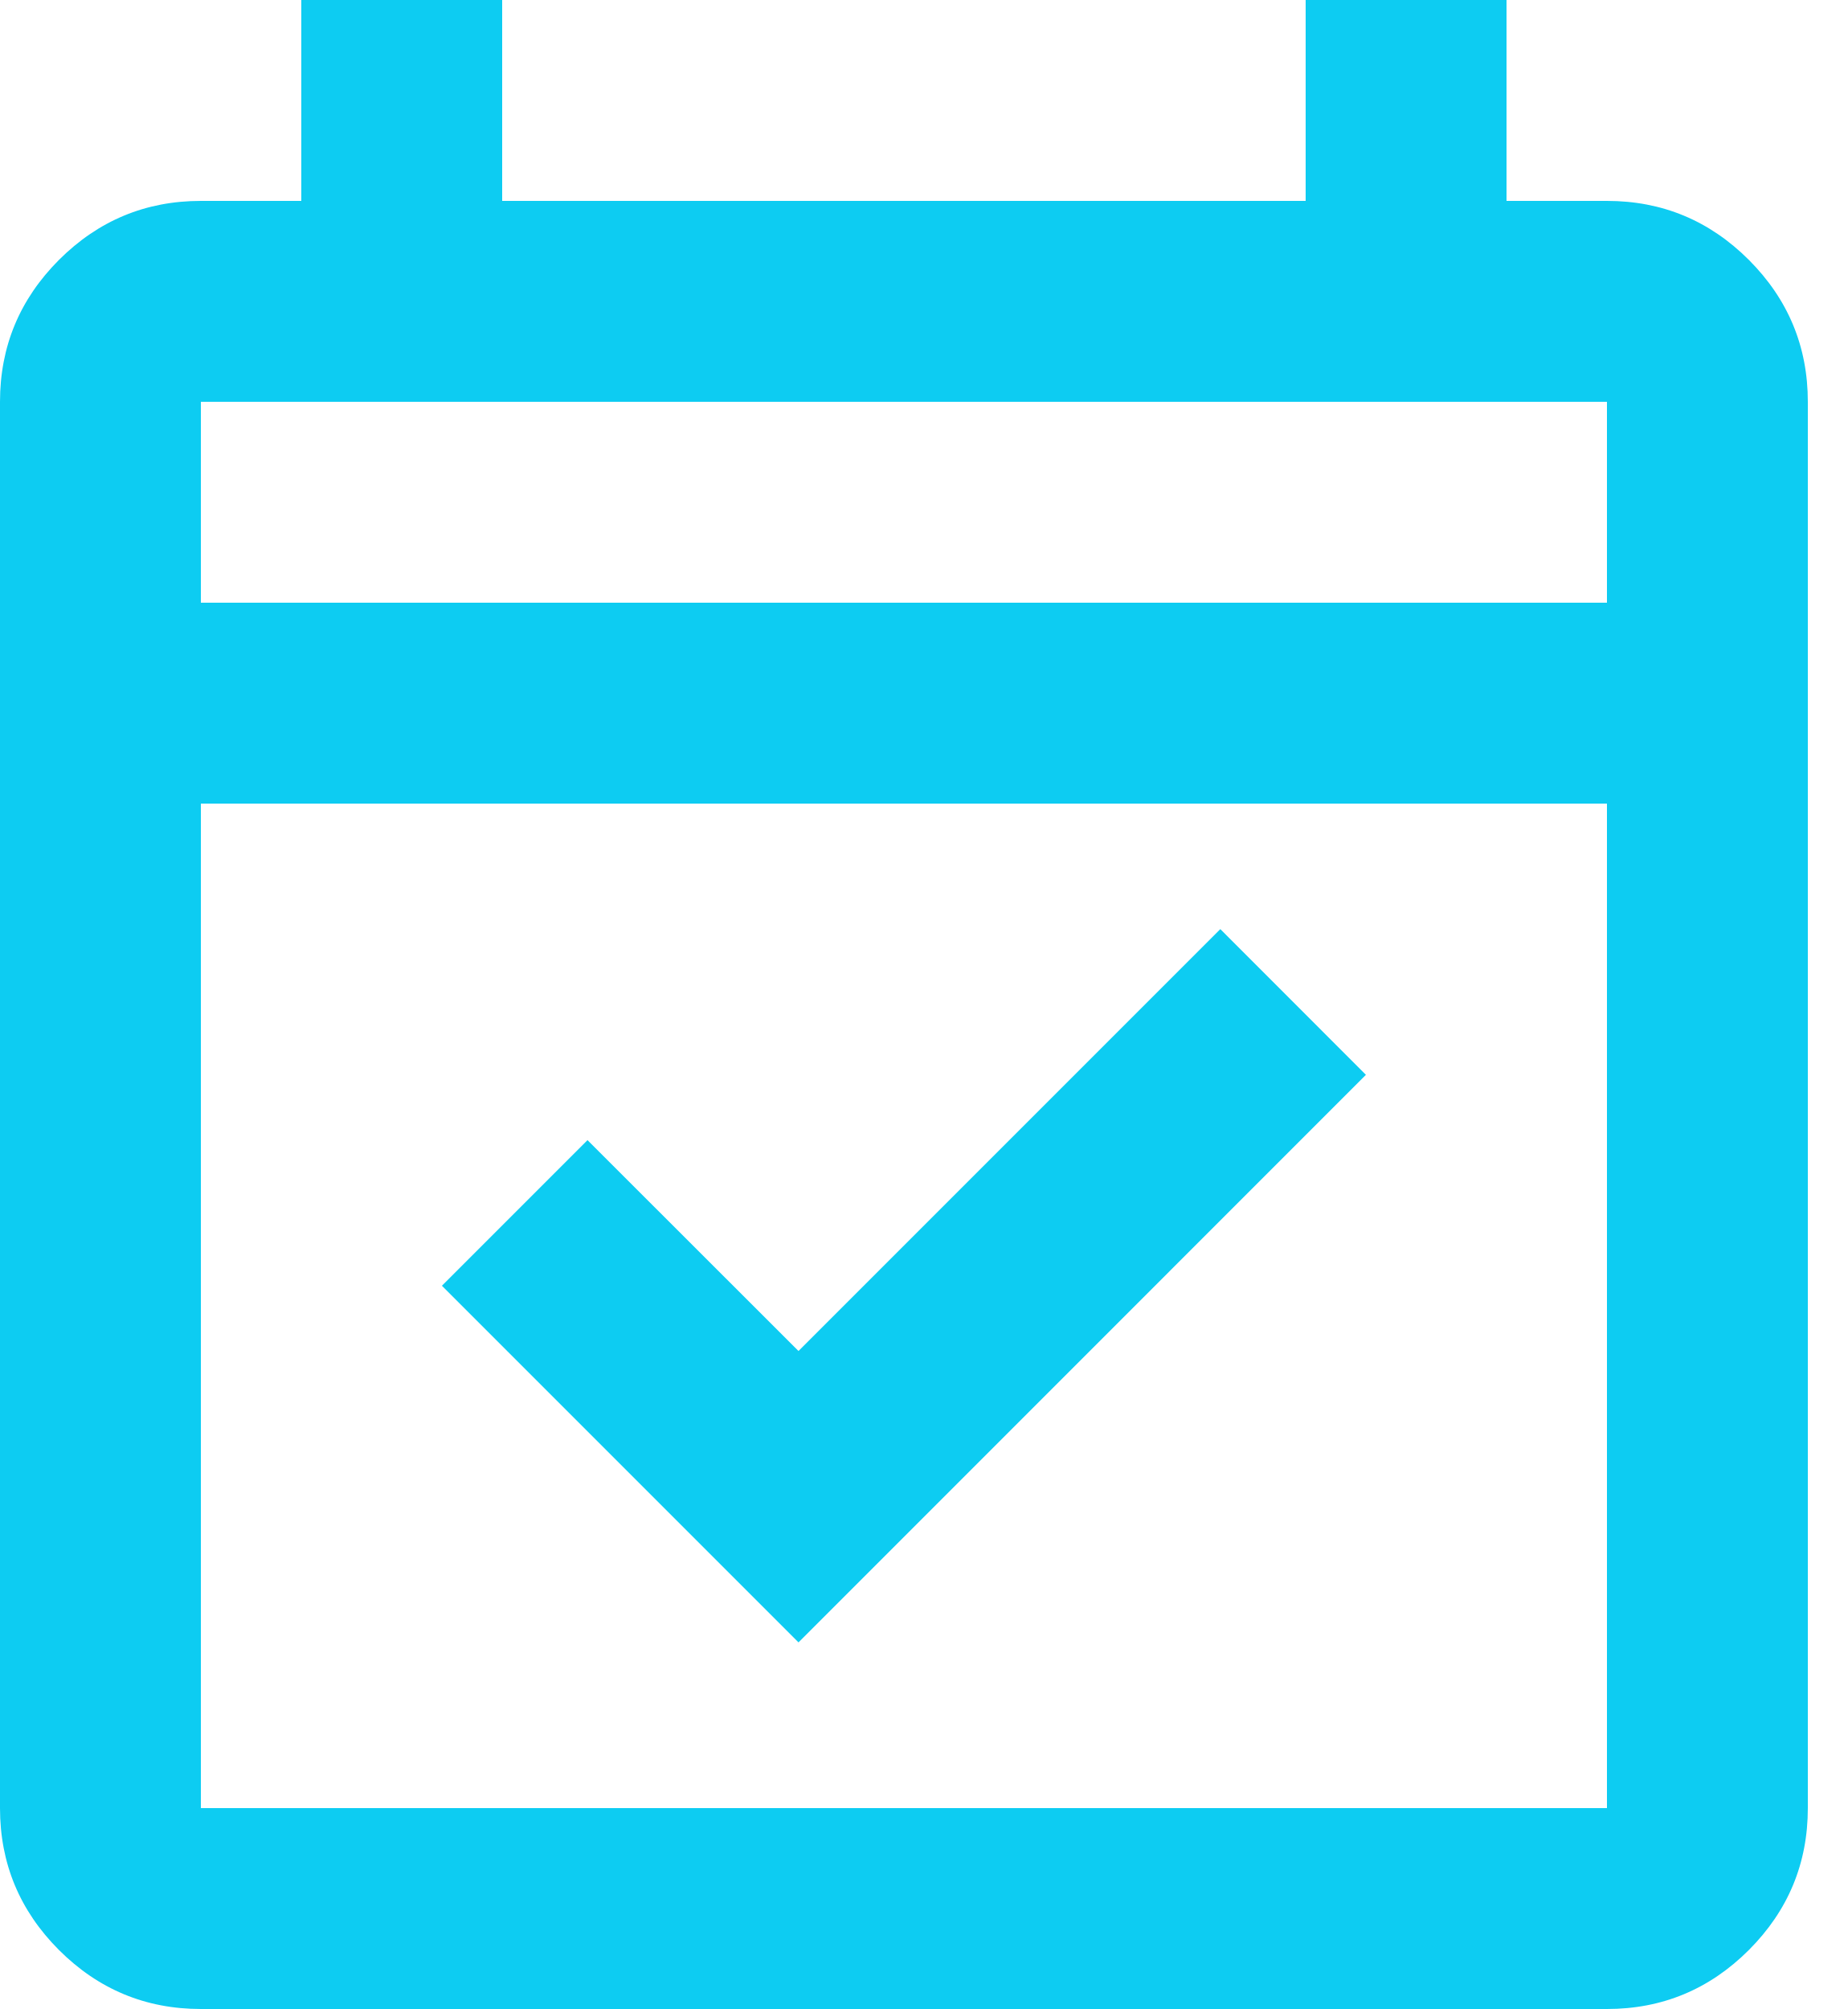
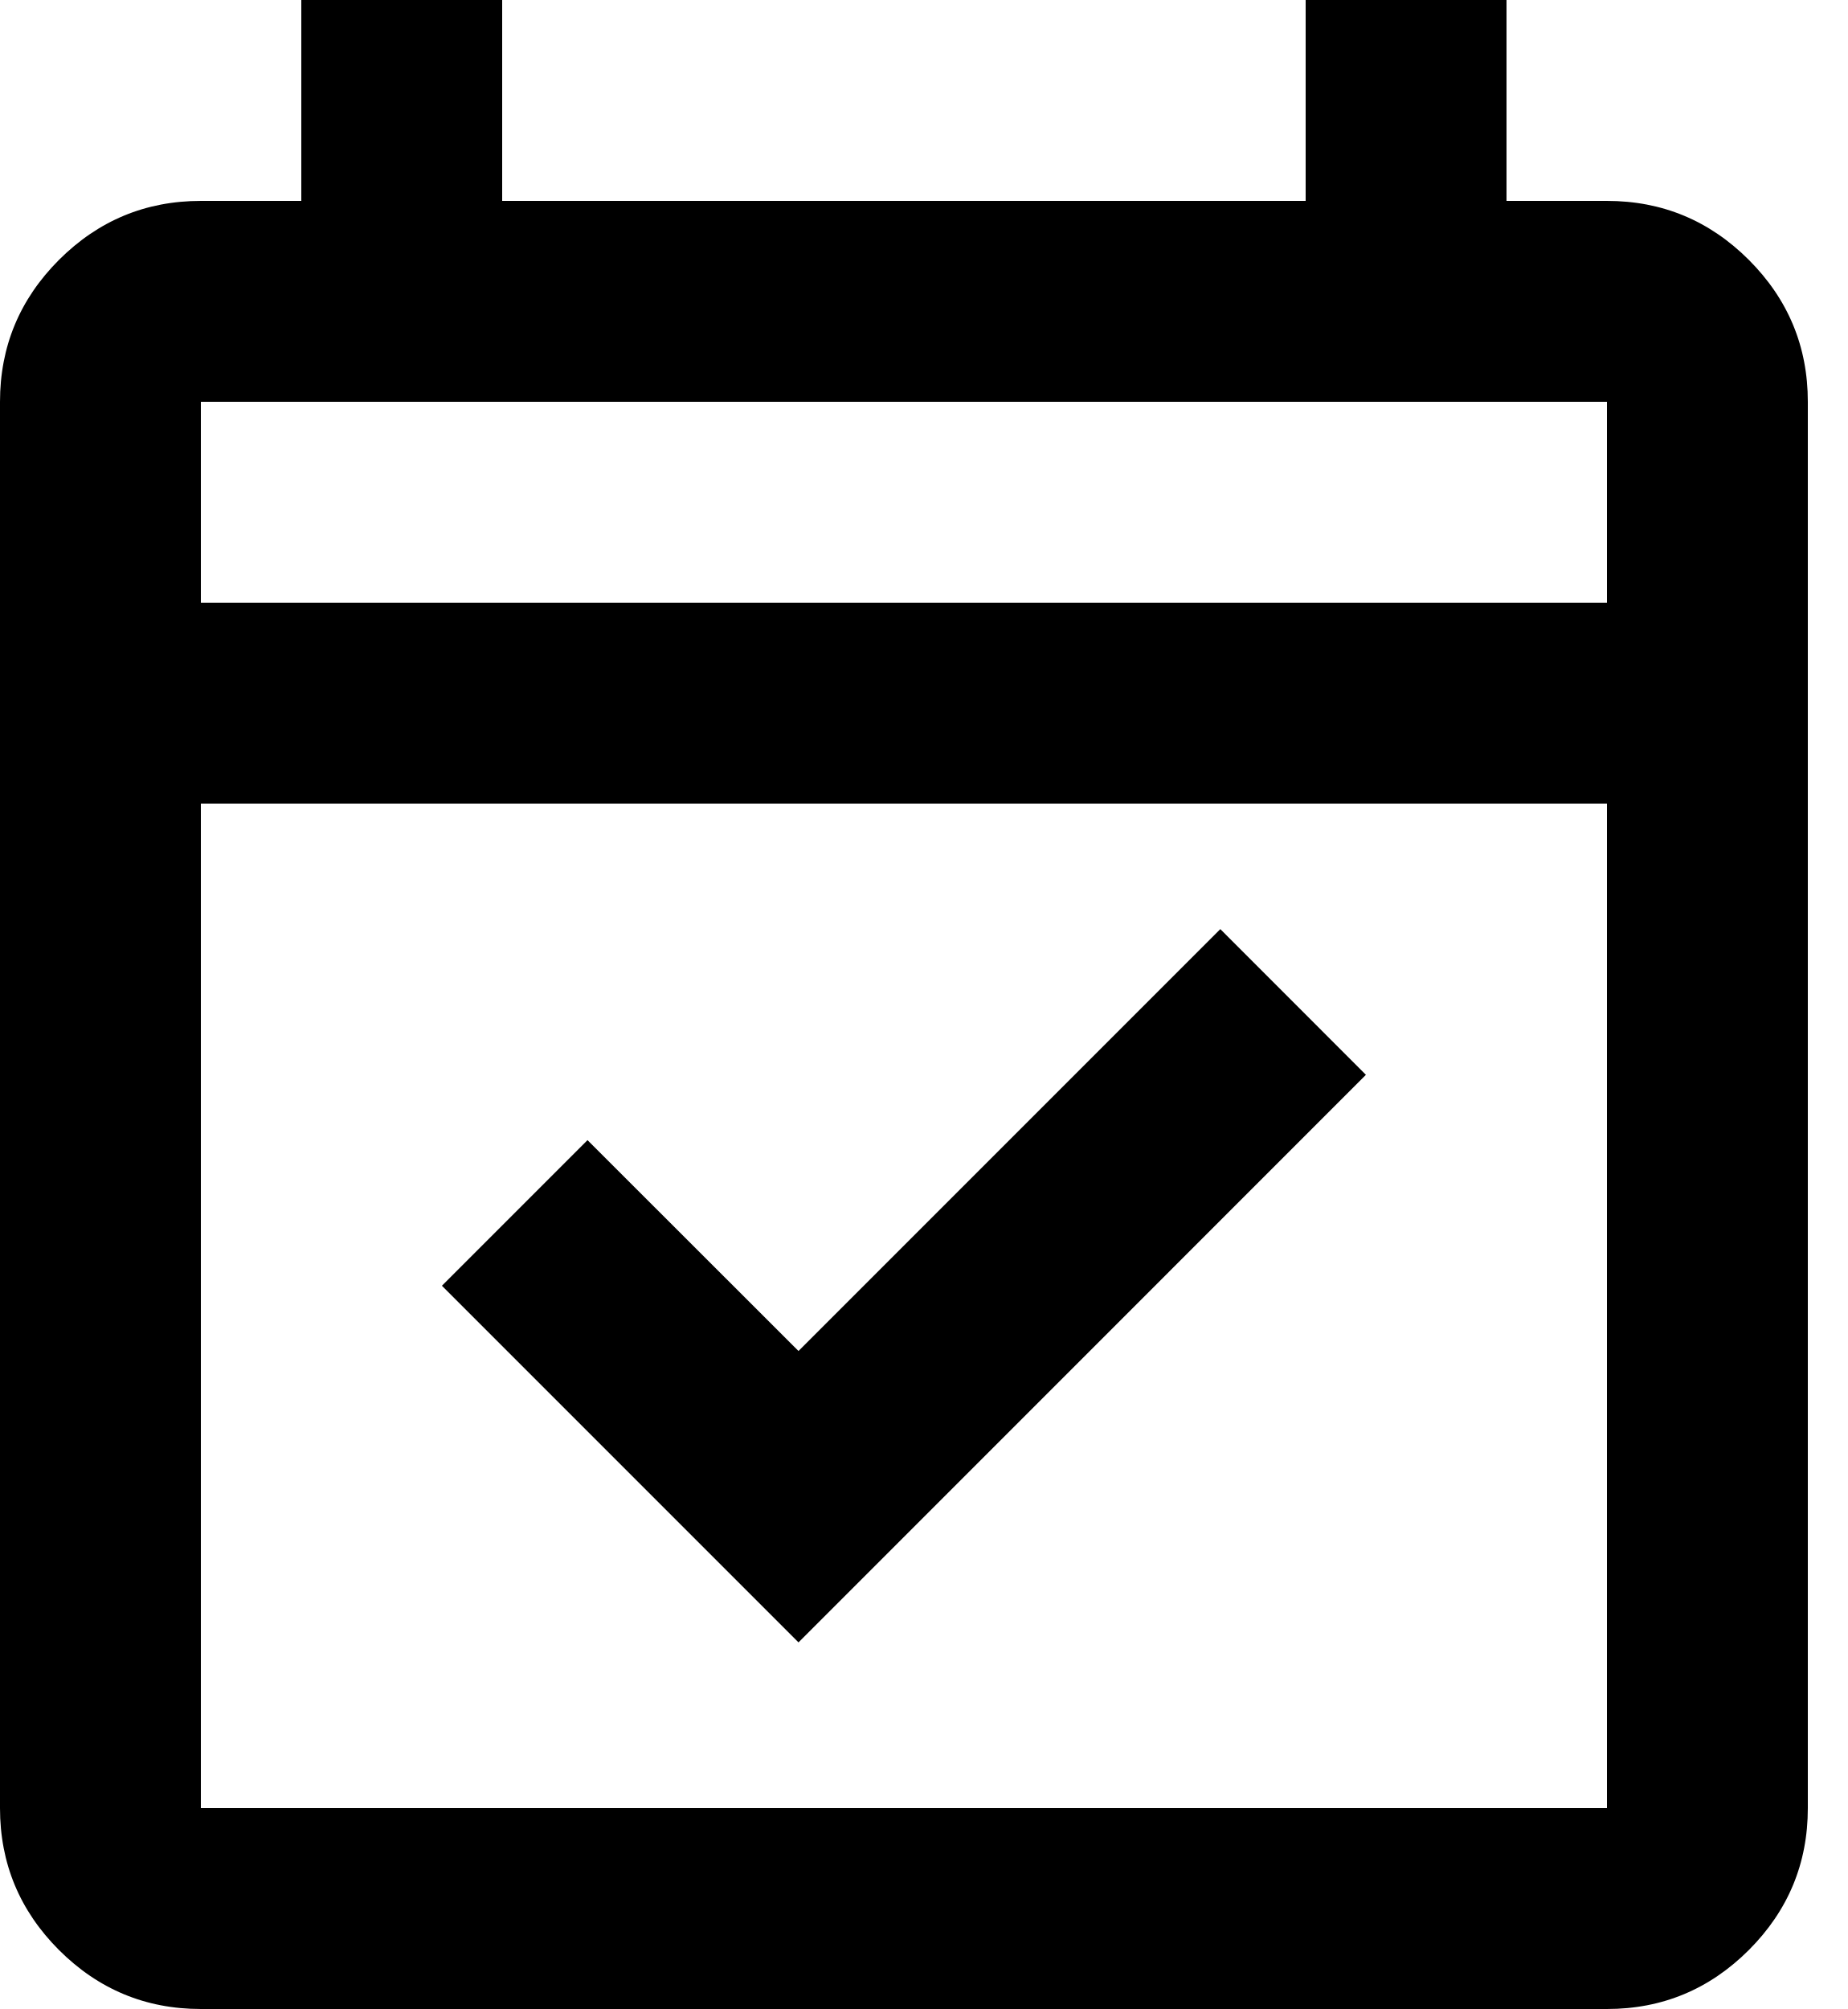
<svg xmlns="http://www.w3.org/2000/svg" width="23" height="25" viewBox="0 0 23 25" fill="currentColor">
-   <path d="M9.938 20.438L5.5 16L7.312 14.188L9.938 16.812L15.188 11.562L17 13.375L9.938 20.438ZM2.5 25C1.812 25 1.224 24.755 0.734 24.266C0.245 23.776 0 23.188 0 22.5V5C0 4.312 0.245 3.724 0.734 3.234C1.224 2.745 1.812 2.5 2.5 2.5H3.75V0H6.25V2.5H16.25V0H18.75V2.5H20C20.688 2.5 21.276 2.745 21.766 3.234C22.255 3.724 22.5 4.312 22.5 5V22.5C22.5 23.188 22.255 23.776 21.766 24.266C21.276 24.755 20.688 25 20 25H2.5ZM2.5 22.5H20V10H2.5V22.5ZM2.5 7.5H20V5H2.5V7.5Z" fill="#0DCCF2" />
+   <path d="M9.938 20.438L5.5 16L7.312 14.188L9.938 16.812L15.188 11.562L17 13.375L9.938 20.438ZM2.5 25C1.812 25 1.224 24.755 0.734 24.266C0.245 23.776 0 23.188 0 22.5V5C0 4.312 0.245 3.724 0.734 3.234C1.224 2.745 1.812 2.5 2.5 2.5H3.75V0H6.25V2.5H16.25V0H18.75V2.5H20C20.688 2.5 21.276 2.745 21.766 3.234C22.255 3.724 22.5 4.312 22.5 5V22.5C22.5 23.188 22.255 23.776 21.766 24.266C21.276 24.755 20.688 25 20 25H2.5ZM2.5 22.5H20V10H2.5V22.5ZM2.5 7.5H20V5H2.5V7.5Z" />
</svg>
